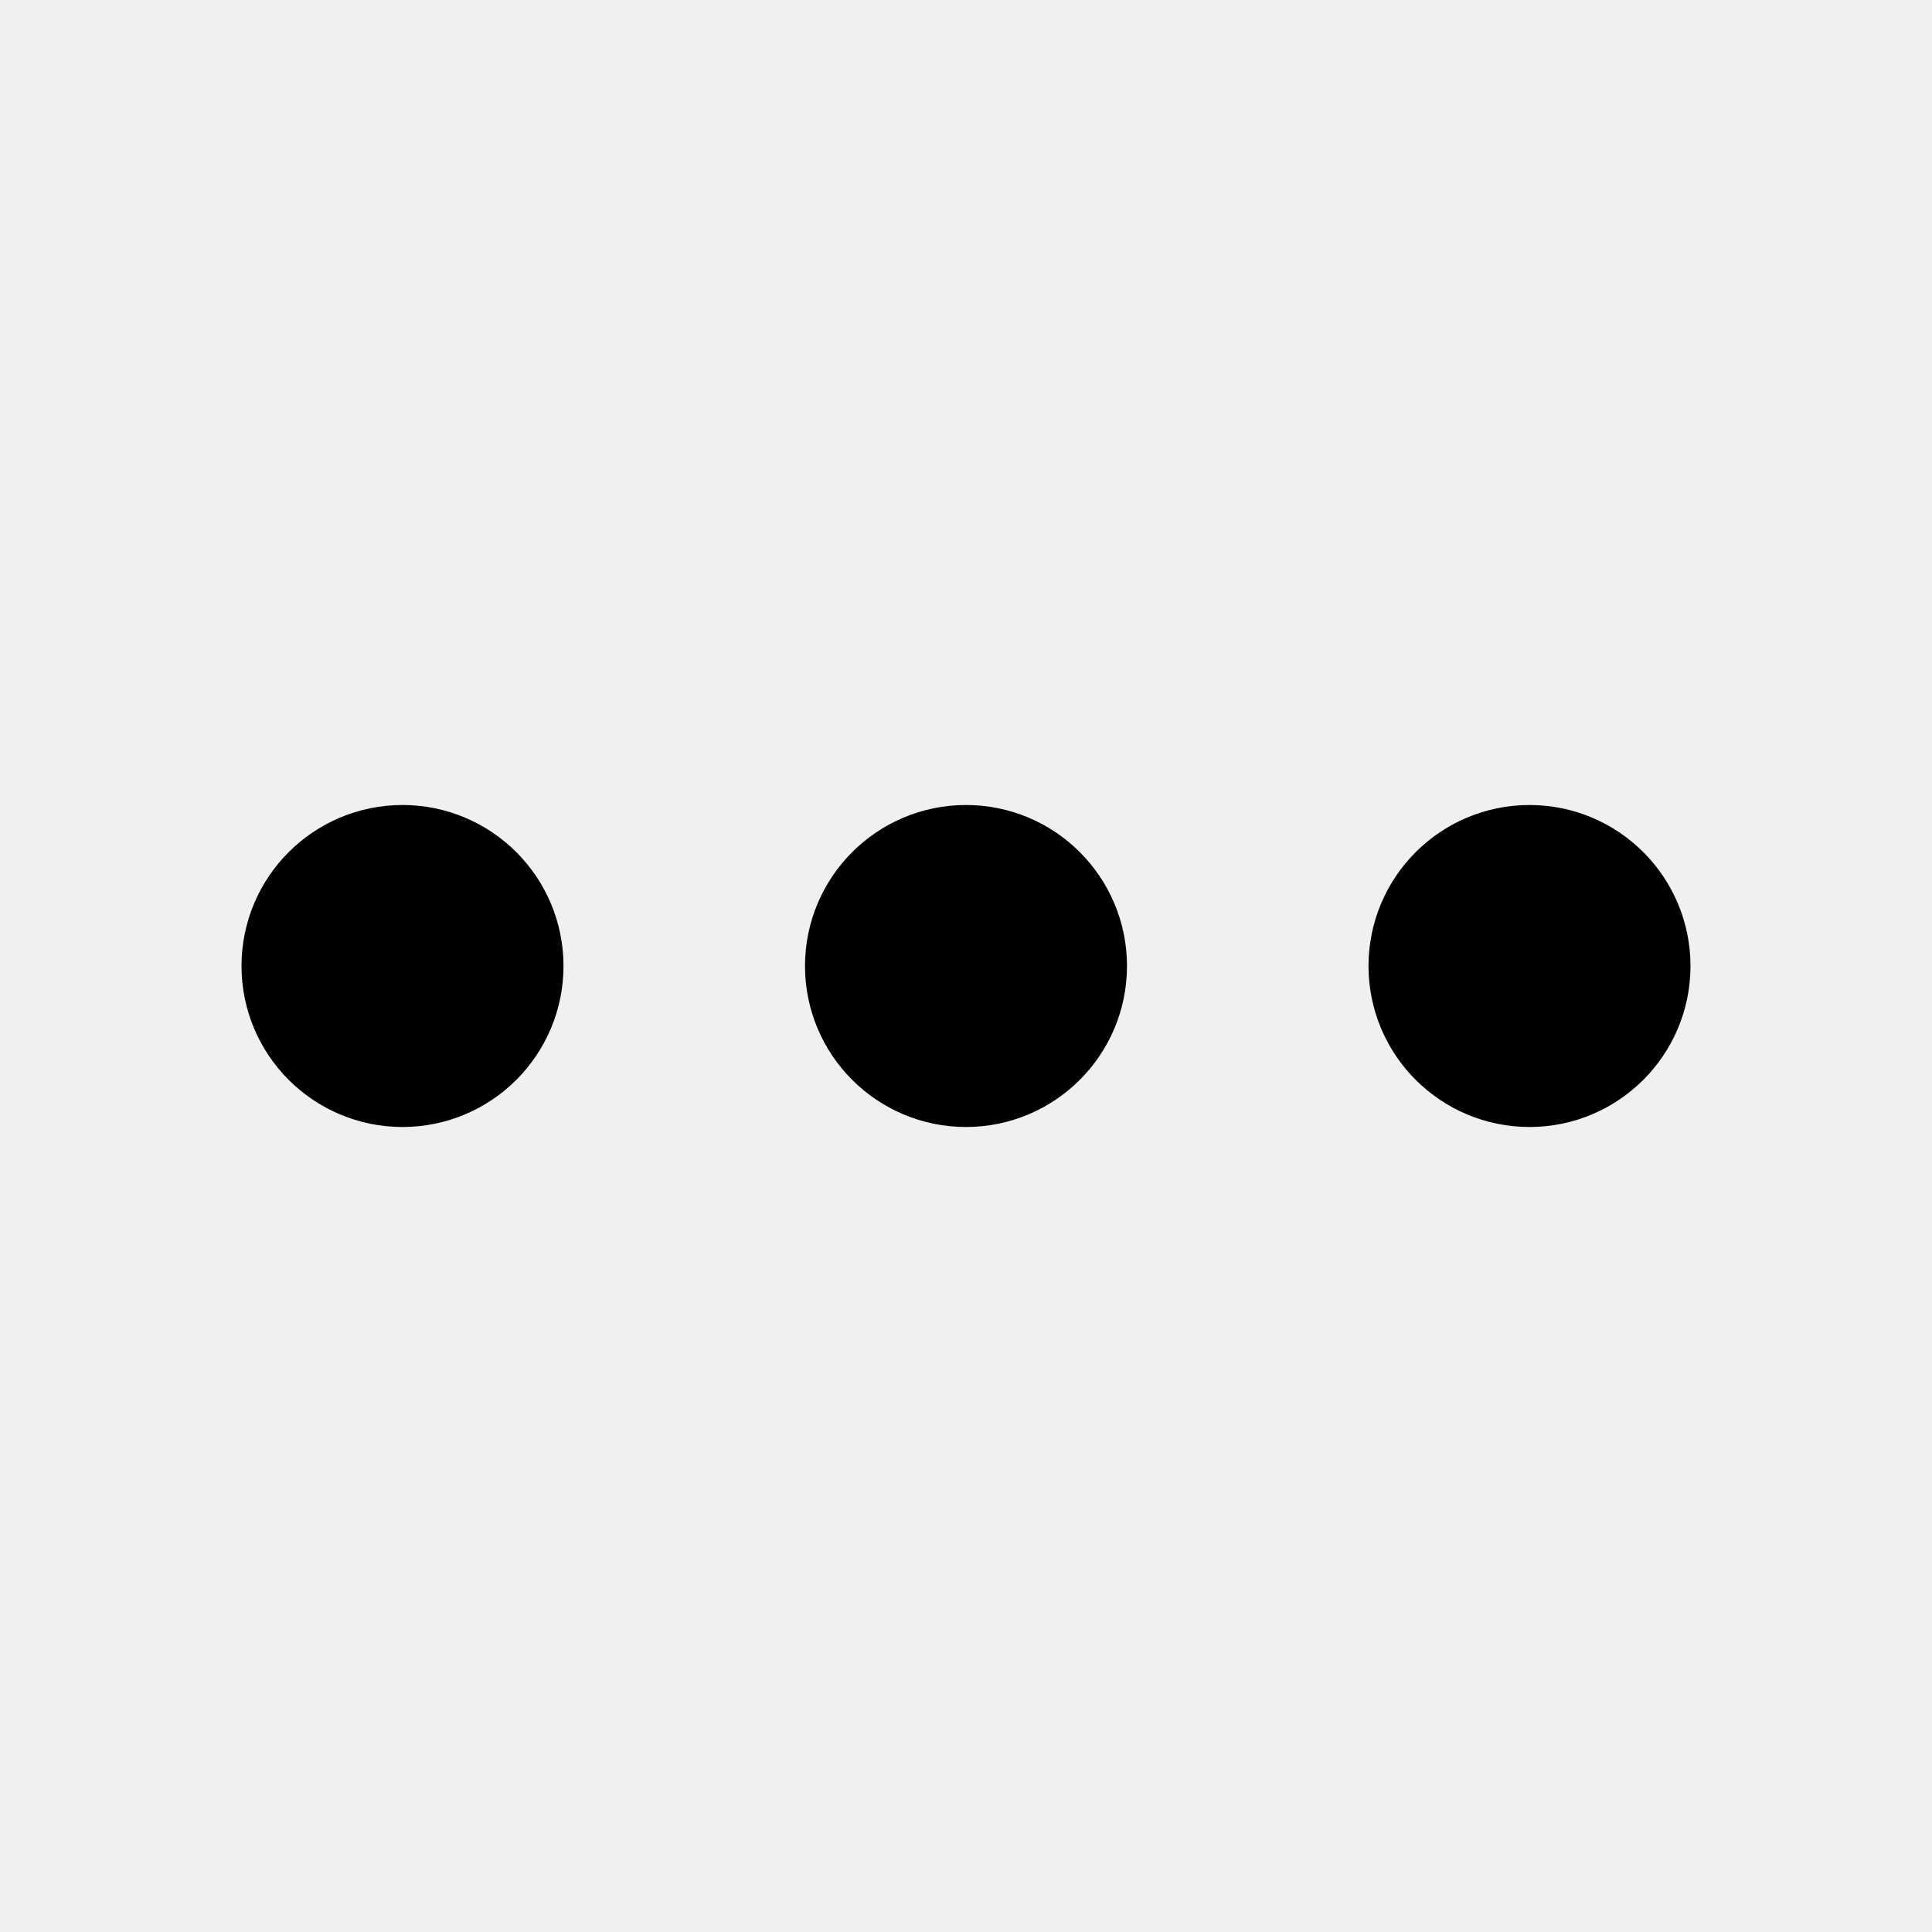
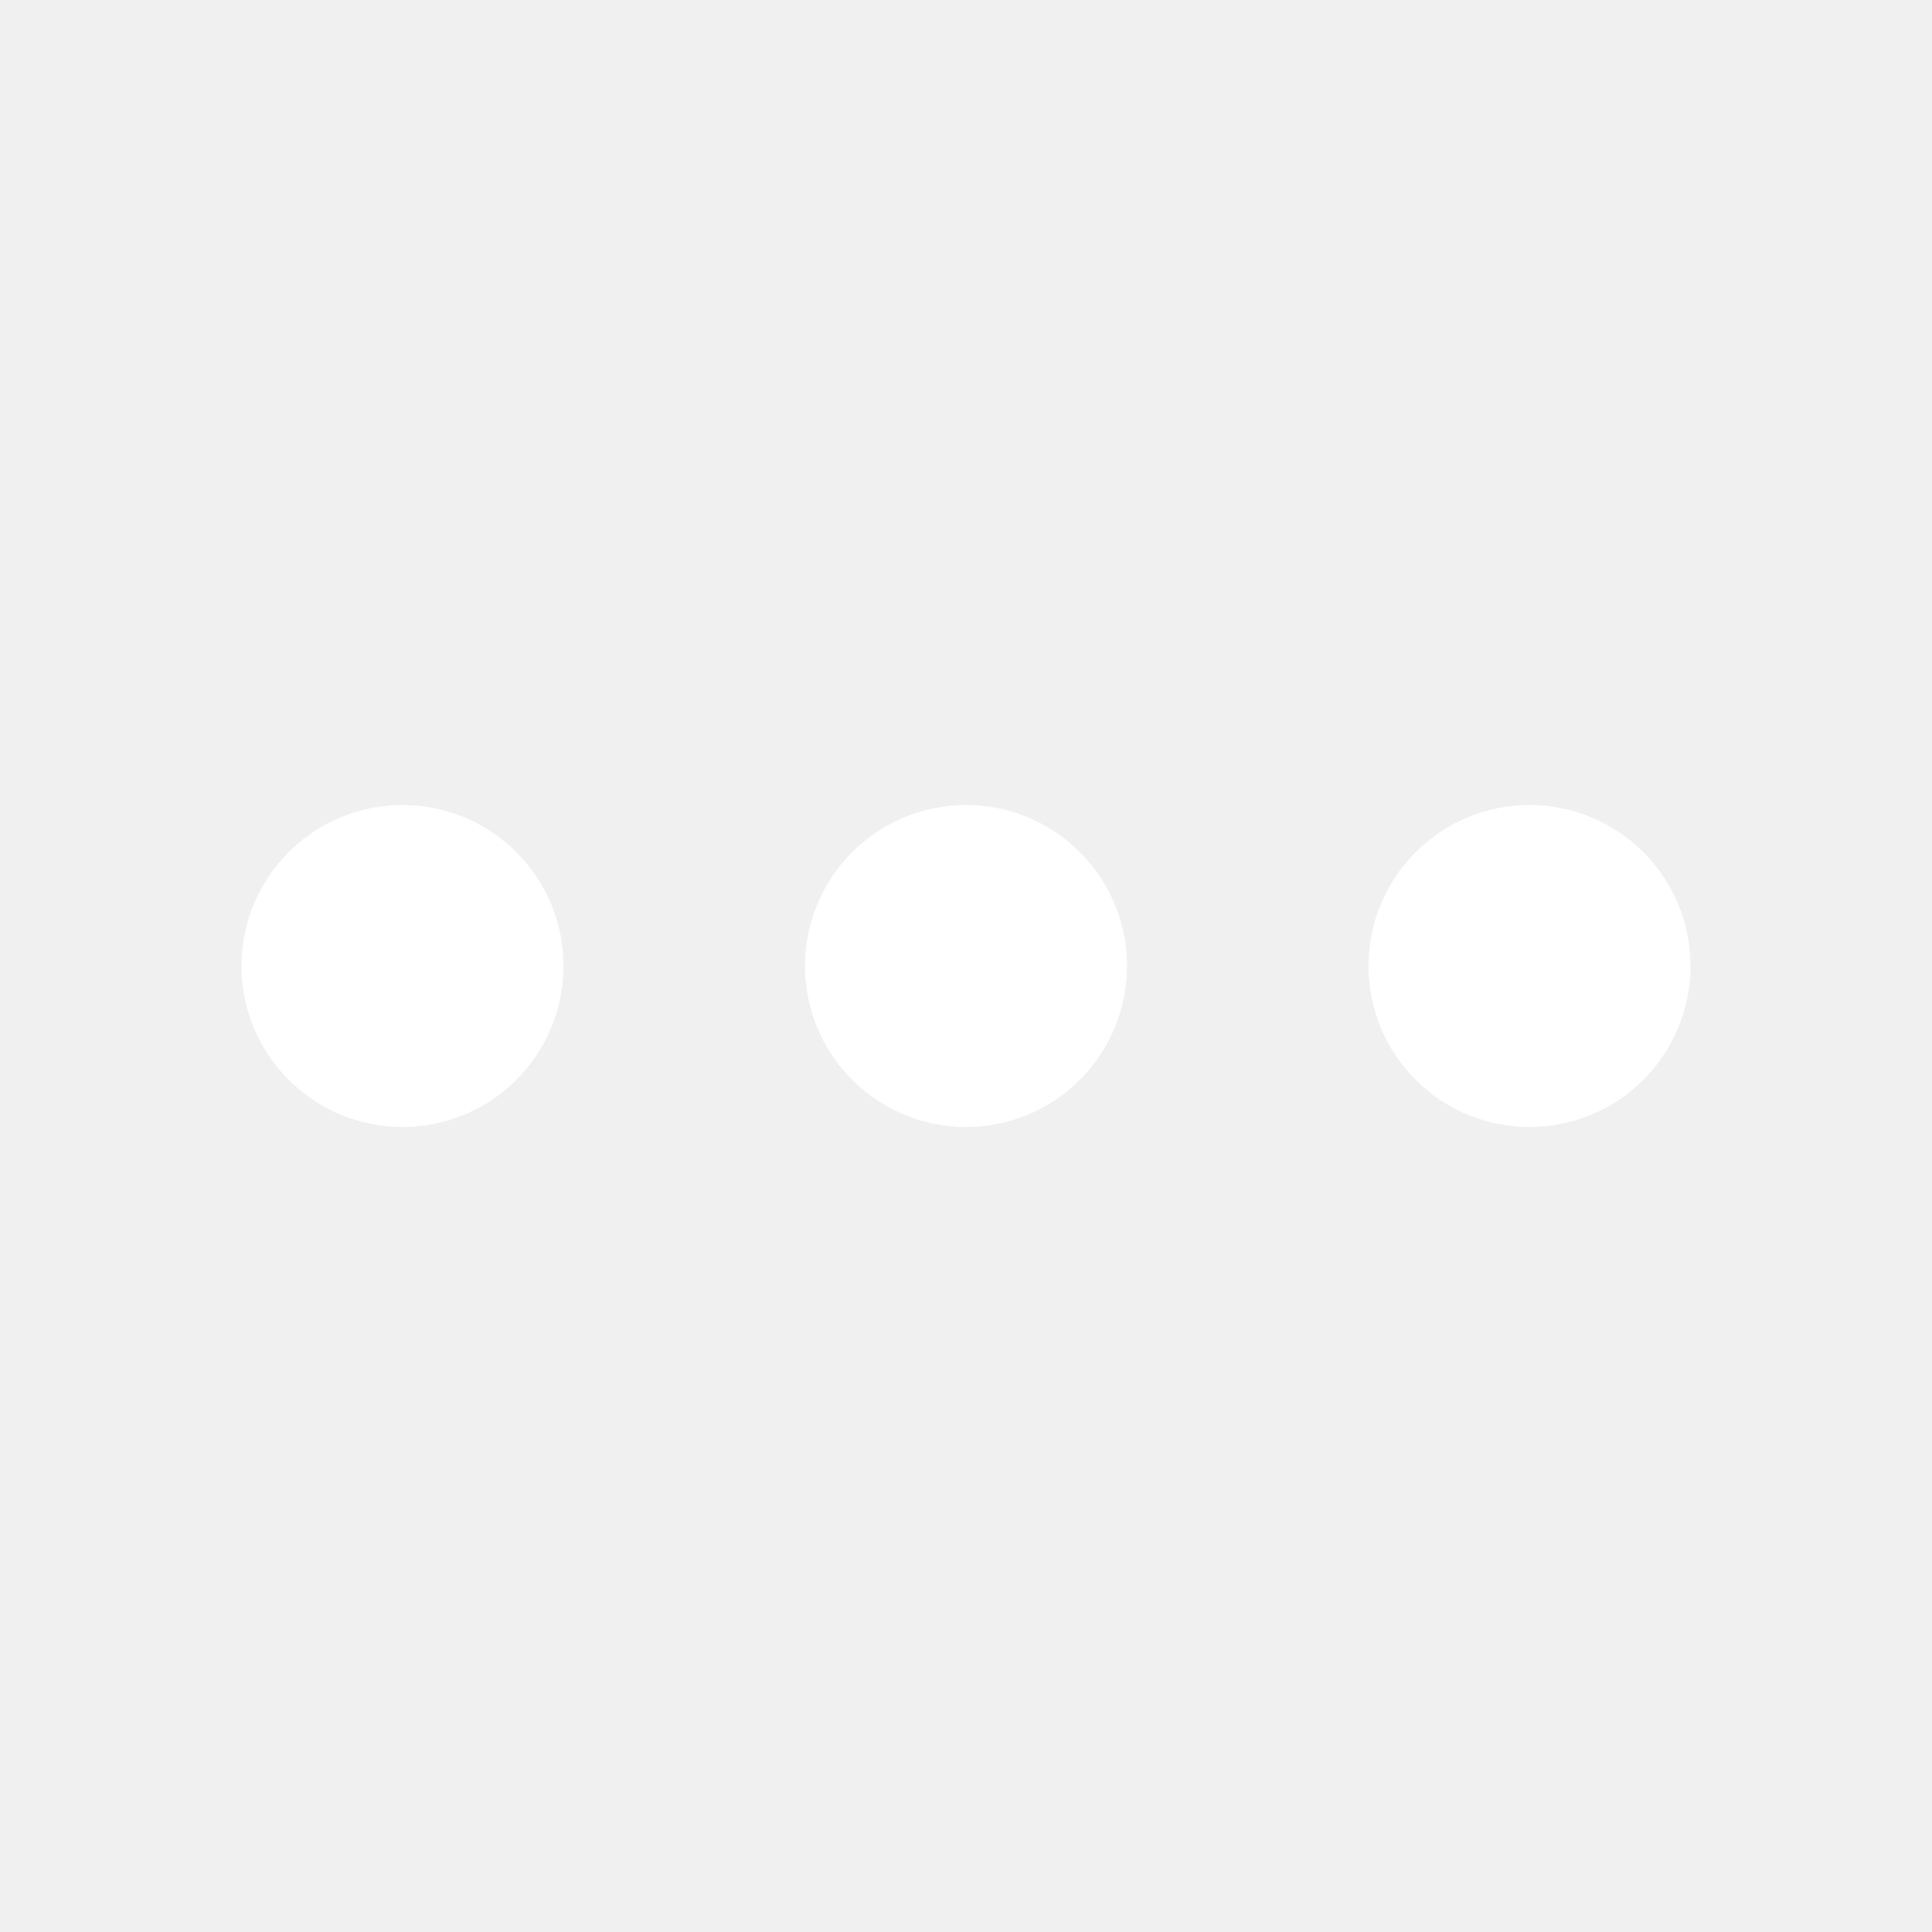
<svg xmlns="http://www.w3.org/2000/svg" width="800px" height="800px" viewBox="0 0 24 24" fill="none">
-   <path d="M19 13C19.552 13 20 12.552 20 12C20 11.448 19.552 11 19 11C18.448 11 18 11.448 18 12C18 12.552 18.448 13 19 13Z" stroke="#000000" stroke-width="2" stroke-linecap="round" stroke-linejoin="round" />
-   <path d="M12 13C12.552 13 13 12.552 13 12C13 11.448 12.552 11 12 11C11.448 11 11 11.448 11 12C11 12.552 11.448 13 12 13Z" stroke="#000000" stroke-width="2" stroke-linecap="round" stroke-linejoin="round" />
-   <path d="M5 13C5.552 13 6 12.552 6 12C6 11.448 5.552 11 5 11C4.448 11 4 11.448 4 12C4 12.552 4.448 13 5 13Z" stroke="#000000" stroke-width="2" stroke-linecap="round" stroke-linejoin="round" />
+   <path d="M19 13C19.552 13 20 12.552 20 12C20 11.448 19.552 11 19 11C18.448 11 18 11.448 18 12C18 12.552 18.448 13 19 13Z" stroke="#ffffff" stroke-width="2" stroke-linecap="round" stroke-linejoin="round" />
+   <path d="M12 13C12.552 13 13 12.552 13 12C13 11.448 12.552 11 12 11C11.448 11 11 11.448 11 12C11 12.552 11.448 13 12 13Z" stroke="#ffffff" stroke-width="2" stroke-linecap="round" stroke-linejoin="round" />
+   <path d="M5 13C5.552 13 6 12.552 6 12C6 11.448 5.552 11 5 11C4.448 11 4 11.448 4 12C4 12.552 4.448 13 5 13Z" stroke="#ffffff" stroke-width="2" stroke-linecap="round" stroke-linejoin="round" />
</svg>
